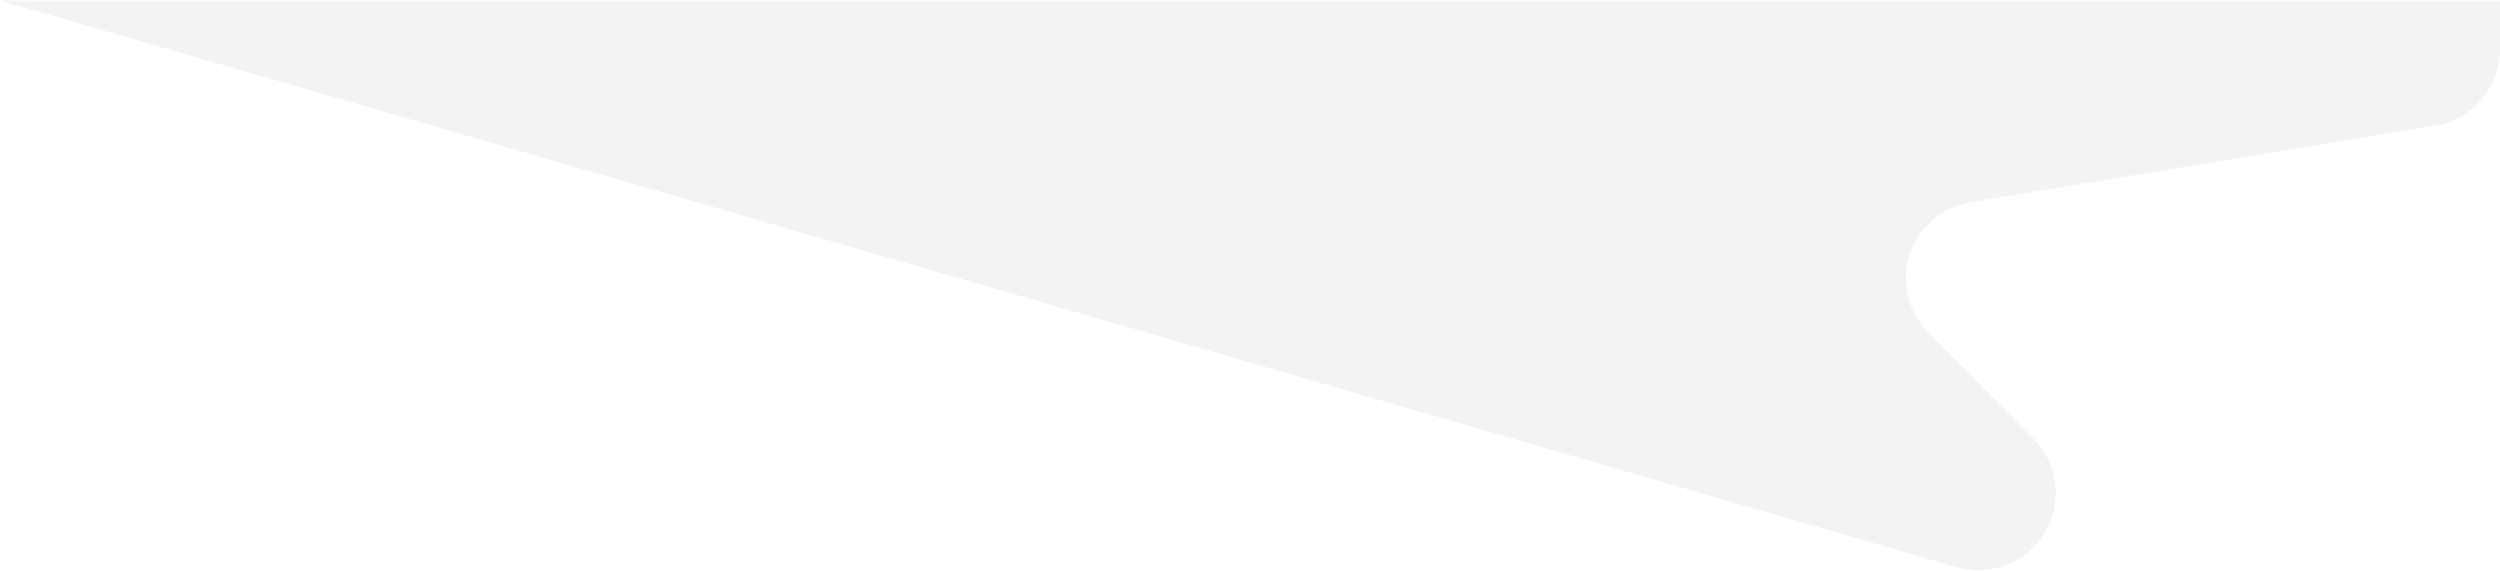
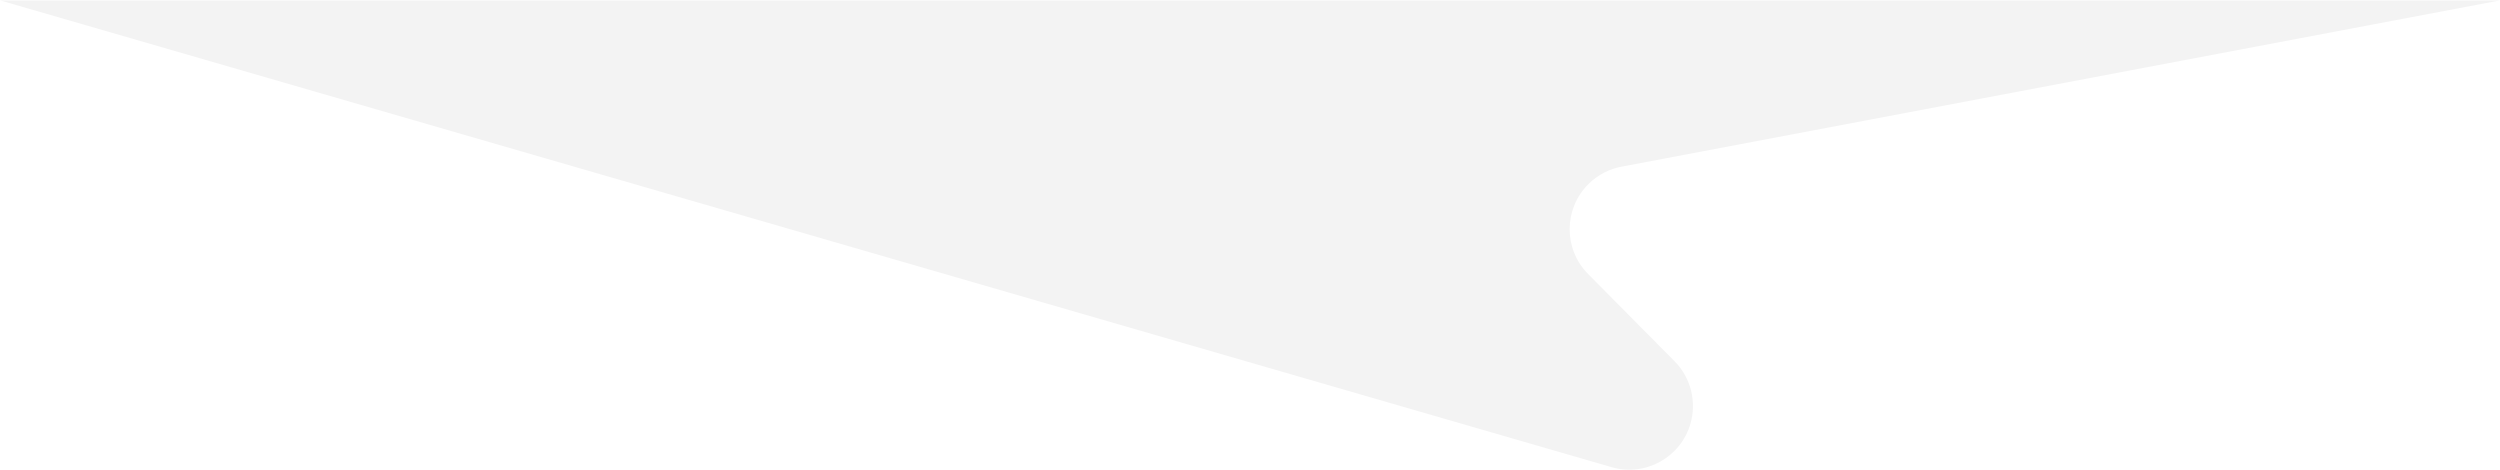
- <svg xmlns="http://www.w3.org/2000/svg" width="3234px" height="738px" viewBox="0 0 3234 738" version="1.1">
+ <svg xmlns="http://www.w3.org/2000/svg" width="3927px" height="738px" viewBox="0 0 3927 738" version="1.1">
  <g id="Page-1" stroke="none" stroke-width="1" fill="none" fill-rule="evenodd">
-     <g id="bgnd_curve_1" transform="translate(1617, 369) scale(1, -1) translate(-1617, -369) " fill="#F3F3F3" fill-rule="nonzero">
-       <path d="M2630.331,170.62 L2494.596,307.559 C2455.716,346.783 2455.996,410.099 2495.22,448.979 C2509.963,463.592 2528.887,473.255 2549.369,476.628 L3150.249,575.582 C3198.556,583.537 3234,625.296 3234,674.253 L3234,737.255 L0.598,737.255 L2531.487,4.171 C2584.535,-11.195 2639.995,19.353 2655.36,72.4 C2665.457,107.257 2655.878,144.847 2630.331,170.62 Z" id="Path-4" />
+     <g id="bgnd_curve_1" transform="translate(1963.5, 369) scale(1, -1) translate(-1963.5, -369) " fill="#F3F3F3" fill-rule="nonzero">
+       <path d="M2630.331,170.62 L2494.596,307.559 C2455.716,346.783 2455.996,410.099 2495.22,448.979 C2509.963,463.592 2528.887,473.255 2549.369,476.628 L3926.521,737.255 L0.598,737.255 L2531.487,4.171 C2584.535,-11.195 2639.995,19.353 2655.36,72.4 C2665.457,107.257 2655.878,144.847 2630.331,170.62 Z" id="Path-4" />
    </g>
  </g>
</svg>
